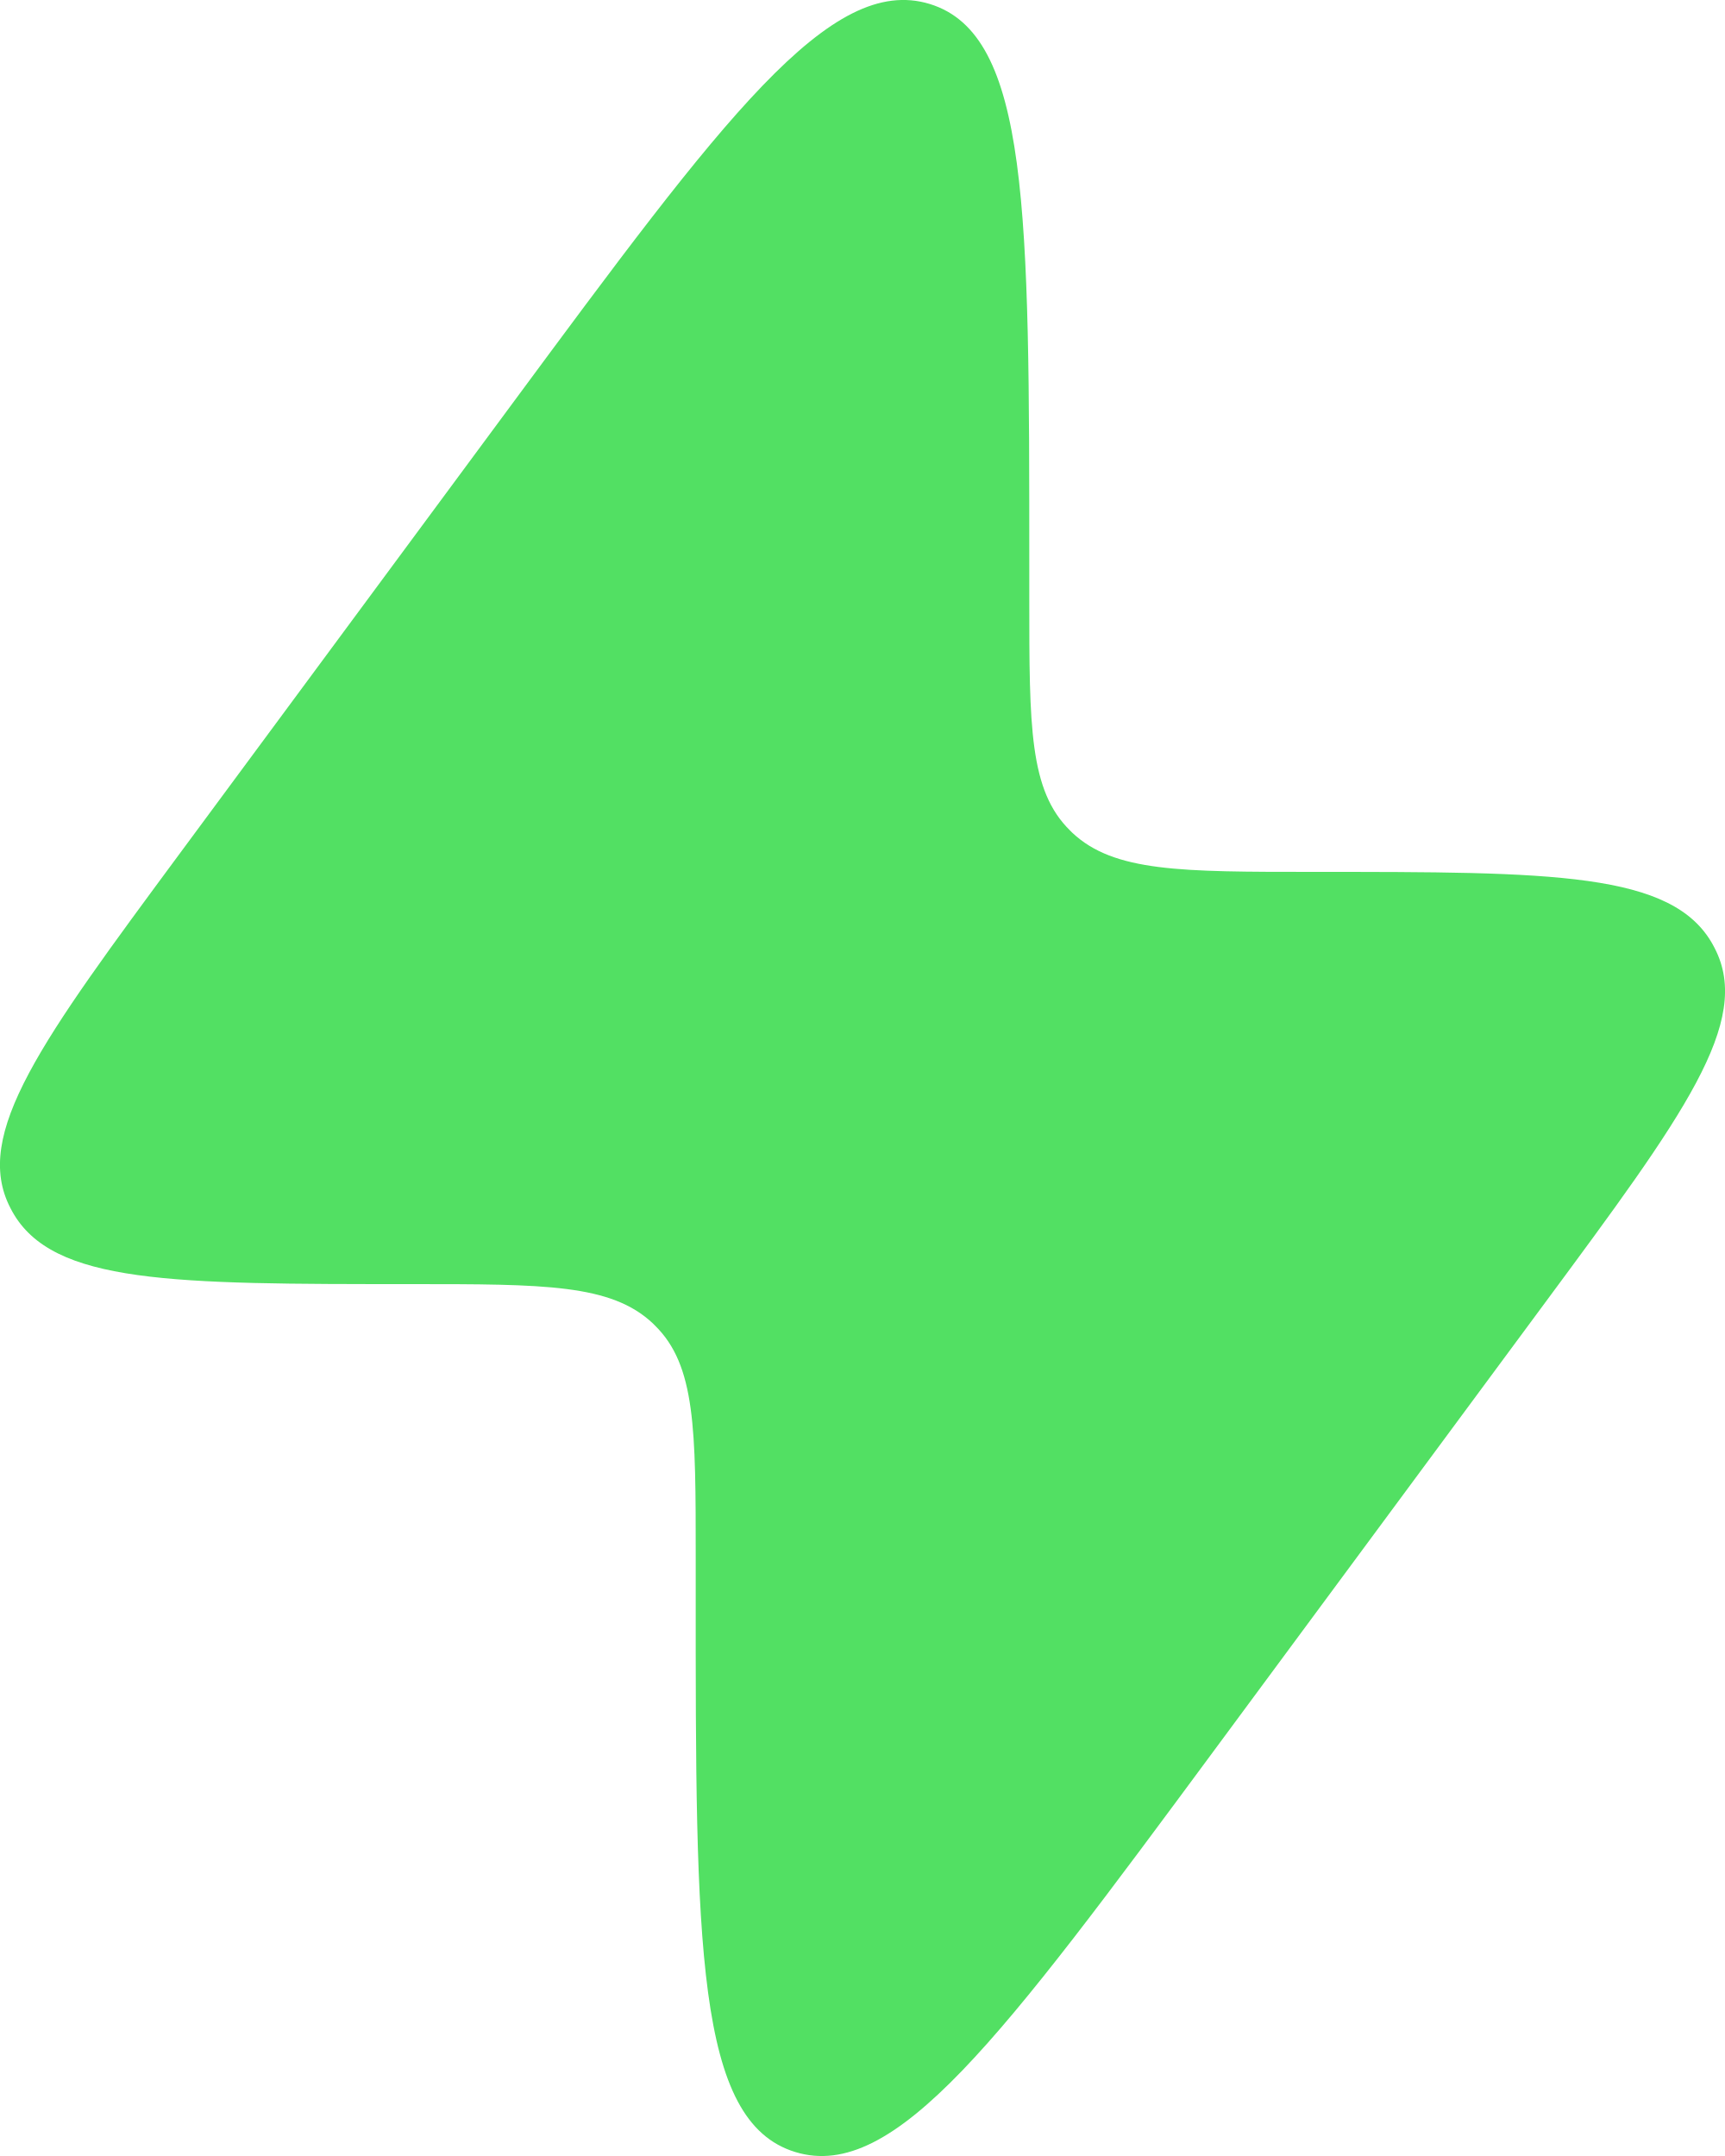
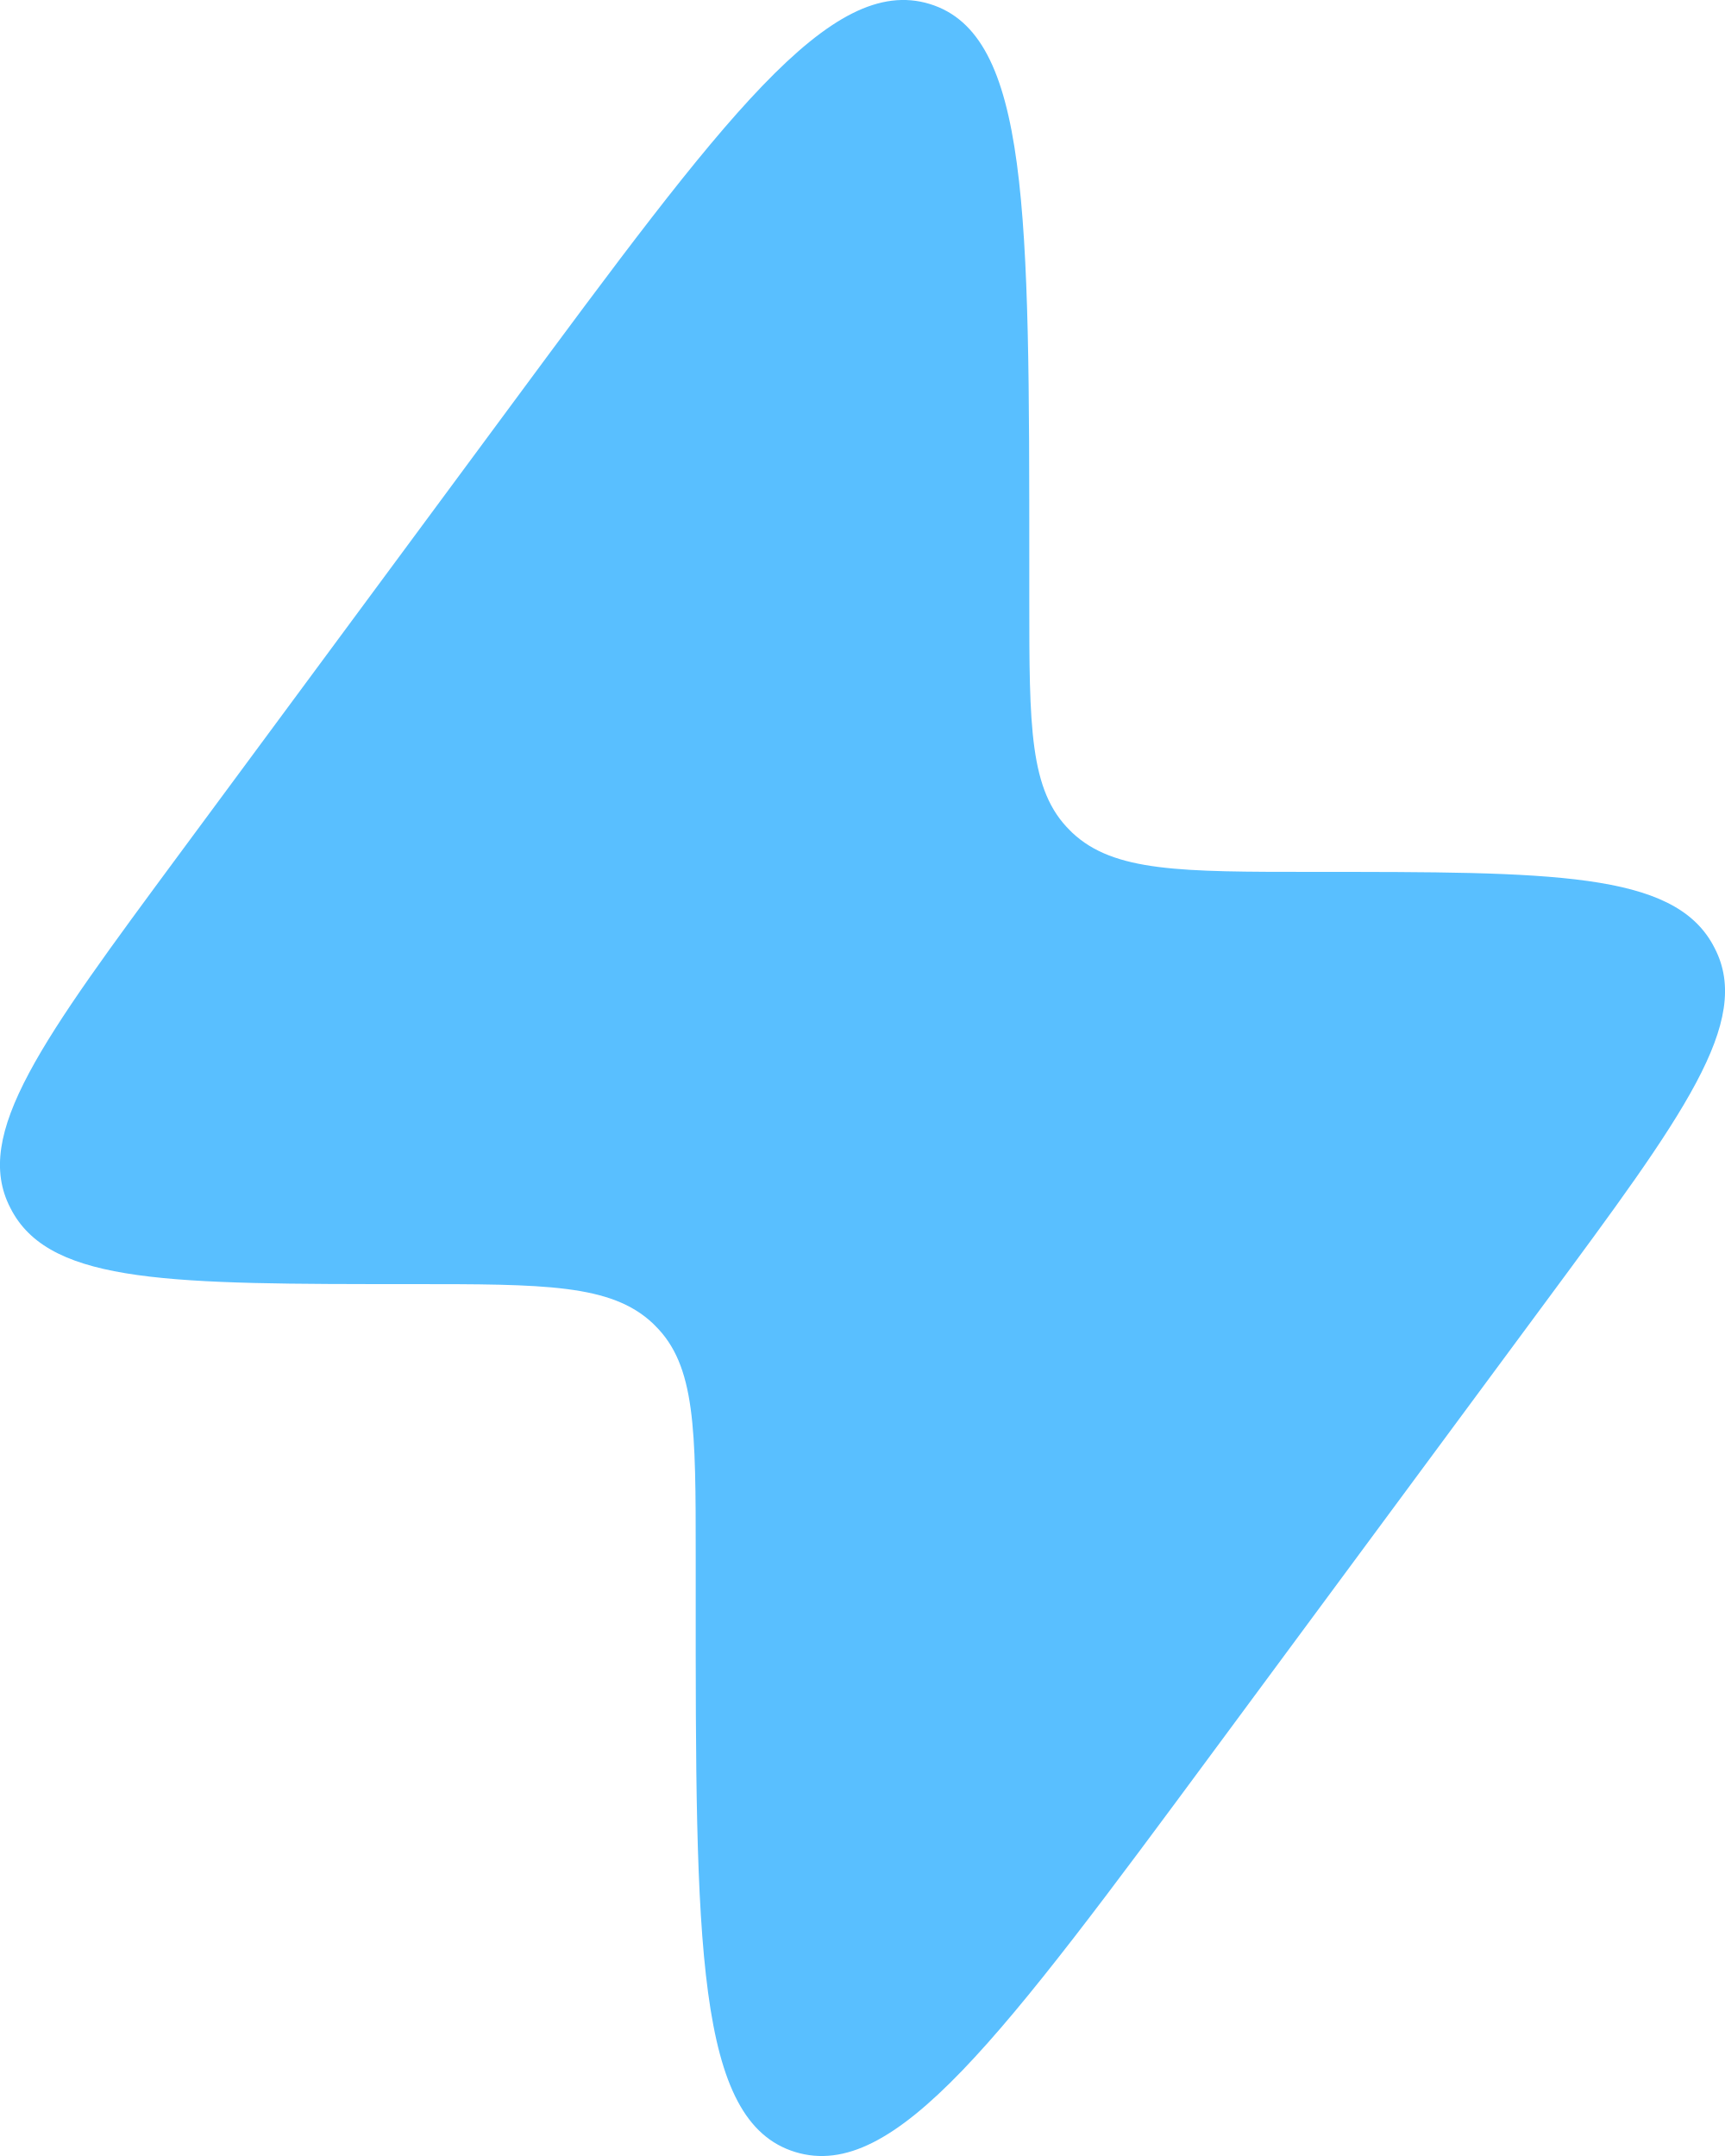
<svg xmlns="http://www.w3.org/2000/svg" width="16" height="20" viewBox="0 0 16 20" fill="none">
-   <path d="M1.67 7.914L4.732 3.771C6.711 1.093 7.701 -0.246 8.624 0.037C9.547 0.32 9.547 1.962 9.547 5.247V5.557C9.547 6.742 9.547 7.334 9.926 7.705L9.946 7.725C10.333 8.088 10.949 8.088 12.182 8.088C14.401 8.088 15.511 8.088 15.886 8.761C15.892 8.772 15.898 8.784 15.904 8.795C16.258 9.478 15.615 10.348 14.33 12.086L11.268 16.229C9.289 18.907 8.299 20.246 7.376 19.963C6.452 19.68 6.452 18.038 6.453 14.753L6.453 14.443C6.453 13.258 6.453 12.666 6.074 12.295L6.054 12.275C5.667 11.912 5.051 11.912 3.818 11.912C1.599 11.912 0.489 11.912 0.114 11.239C0.108 11.228 0.102 11.216 0.096 11.205C-0.258 10.522 0.385 9.653 1.67 7.914Z" fill="#52E063" />
+   <path d="M1.67 7.914L4.732 3.771C6.711 1.093 7.701 -0.246 8.624 0.037C9.547 0.32 9.547 1.962 9.547 5.247V5.557C9.547 6.742 9.547 7.334 9.926 7.705L9.946 7.725C10.333 8.088 10.949 8.088 12.182 8.088C14.401 8.088 15.511 8.088 15.886 8.761C15.892 8.772 15.898 8.784 15.904 8.795C16.258 9.478 15.615 10.348 14.33 12.086L11.268 16.229C9.289 18.907 8.299 20.246 7.376 19.963C6.452 19.68 6.452 18.038 6.453 14.753L6.453 14.443C6.453 13.258 6.453 12.666 6.074 12.295L6.054 12.275C5.667 11.912 5.051 11.912 3.818 11.912C1.599 11.912 0.489 11.912 0.114 11.239C0.108 11.228 0.102 11.216 0.096 11.205C-0.258 10.522 0.385 9.653 1.67 7.914Z" fill="#59BFFF" />
</svg>
